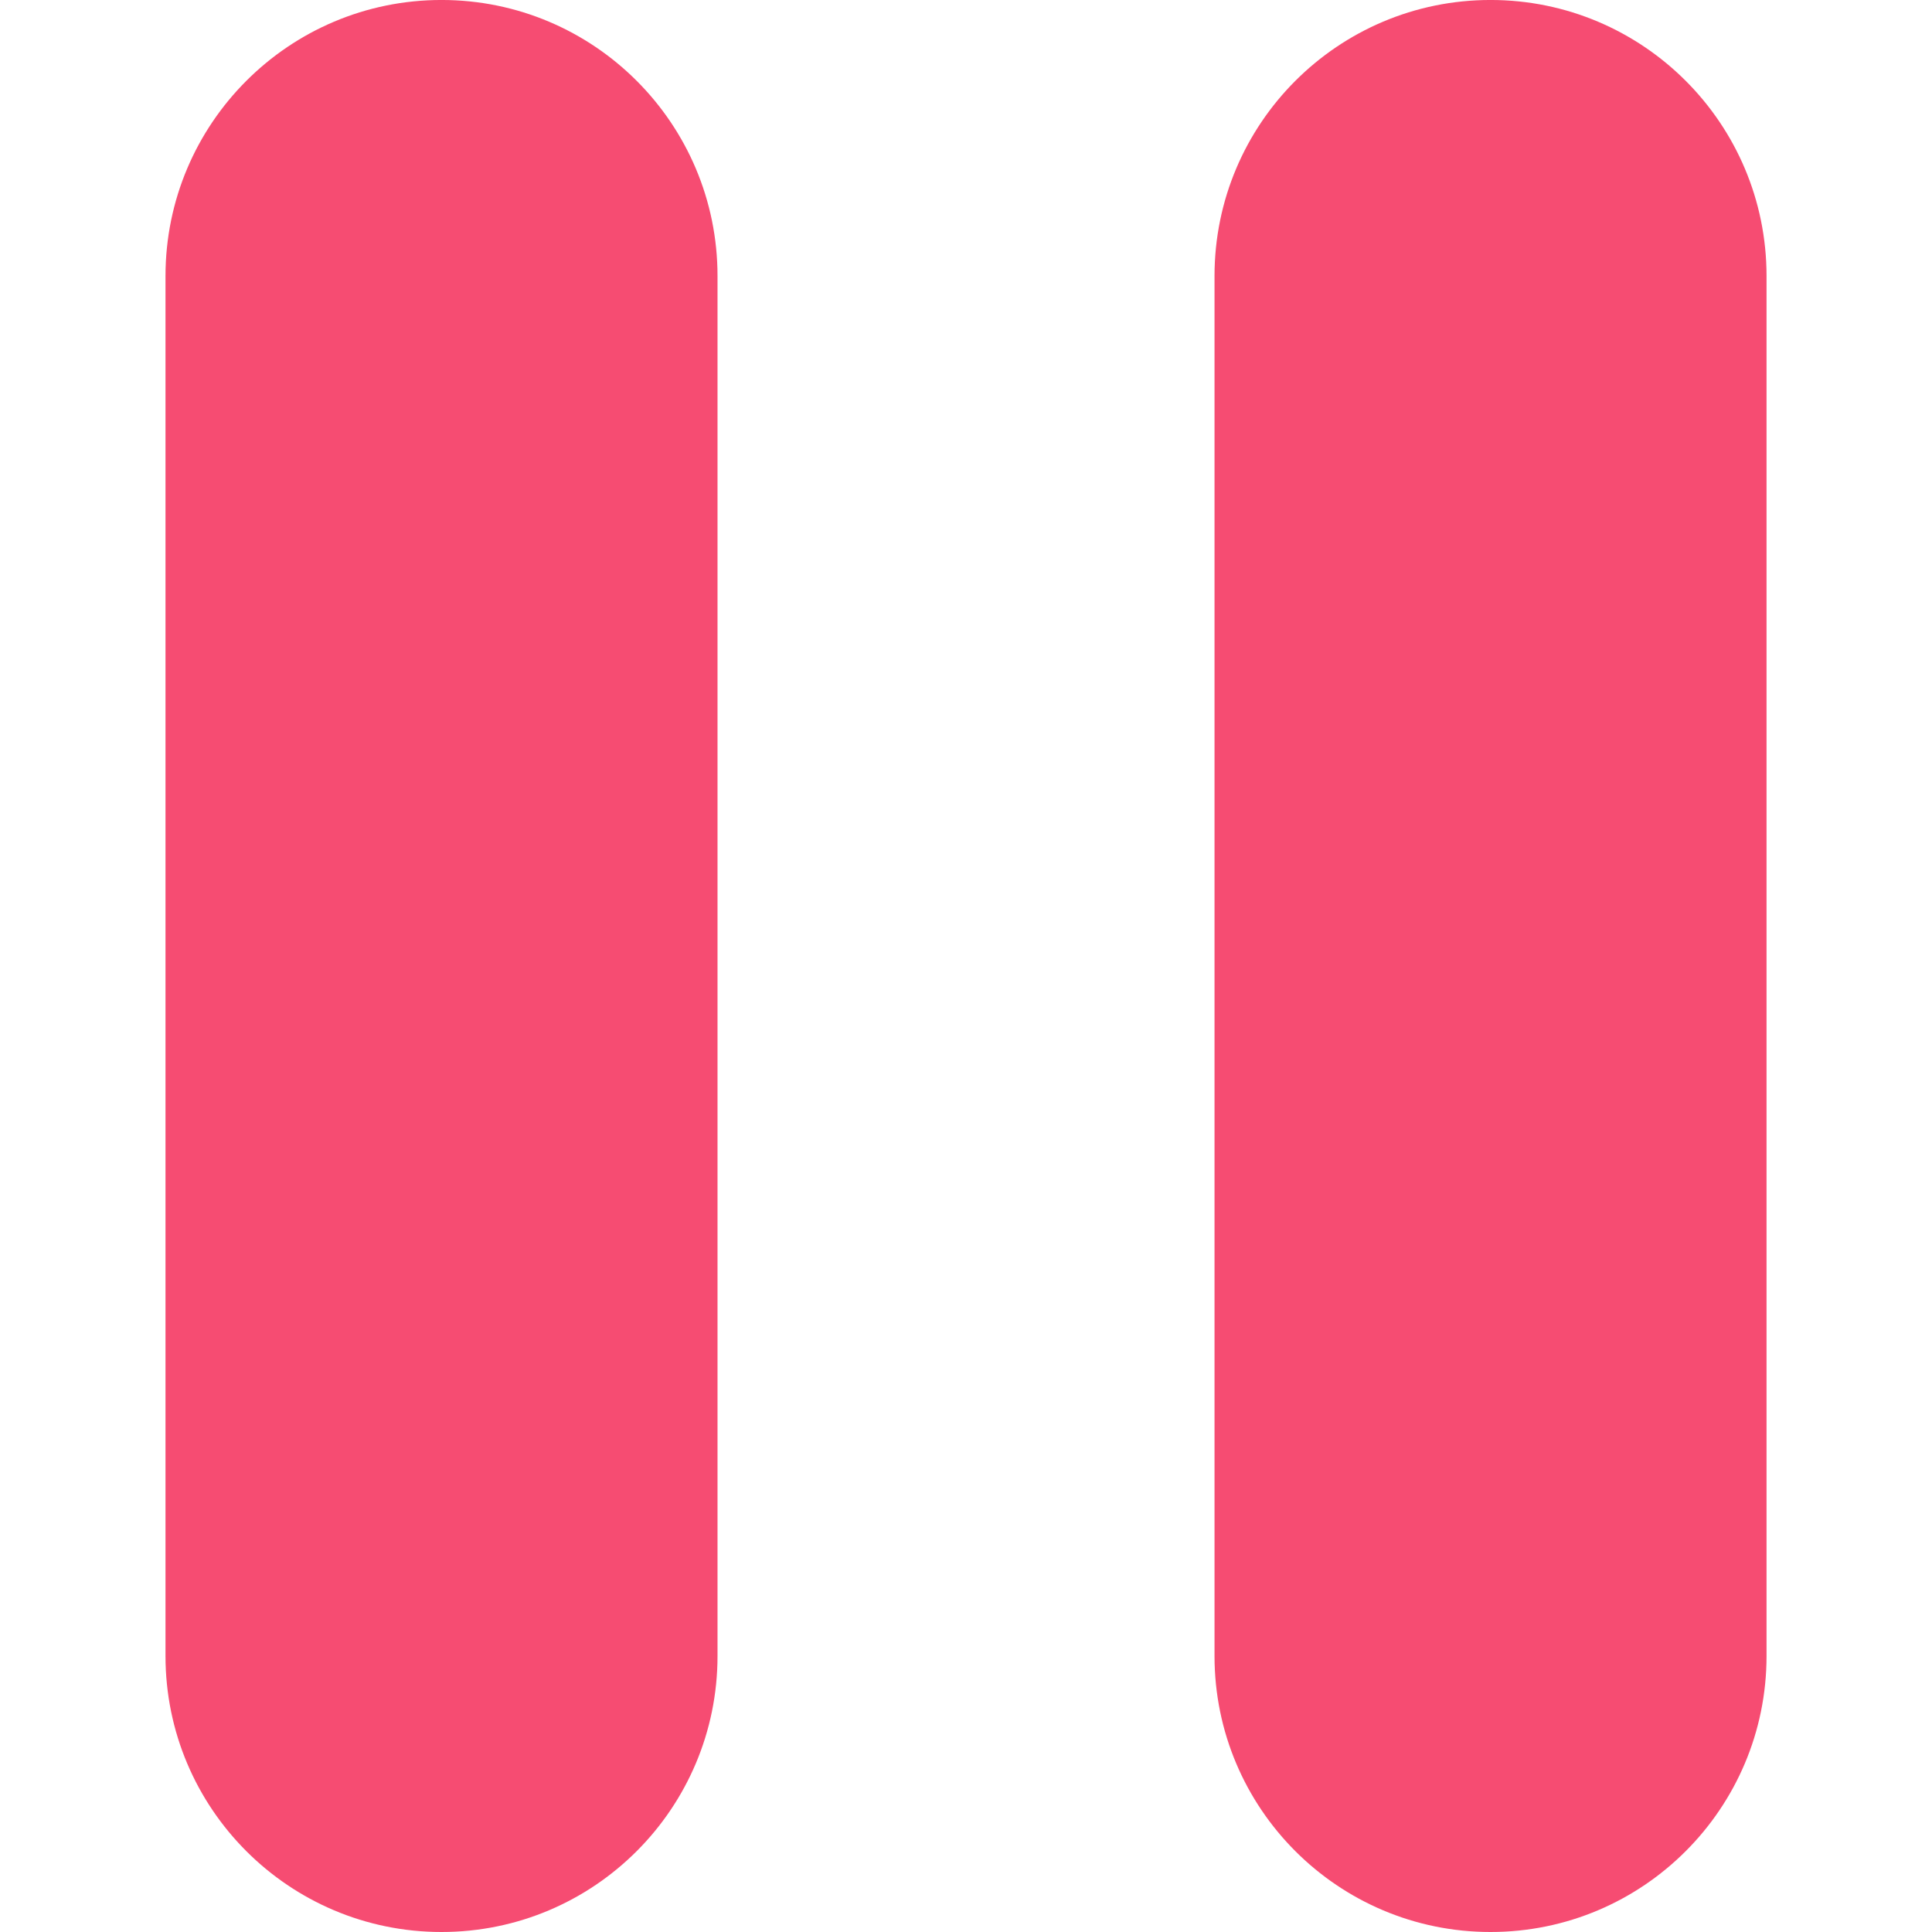
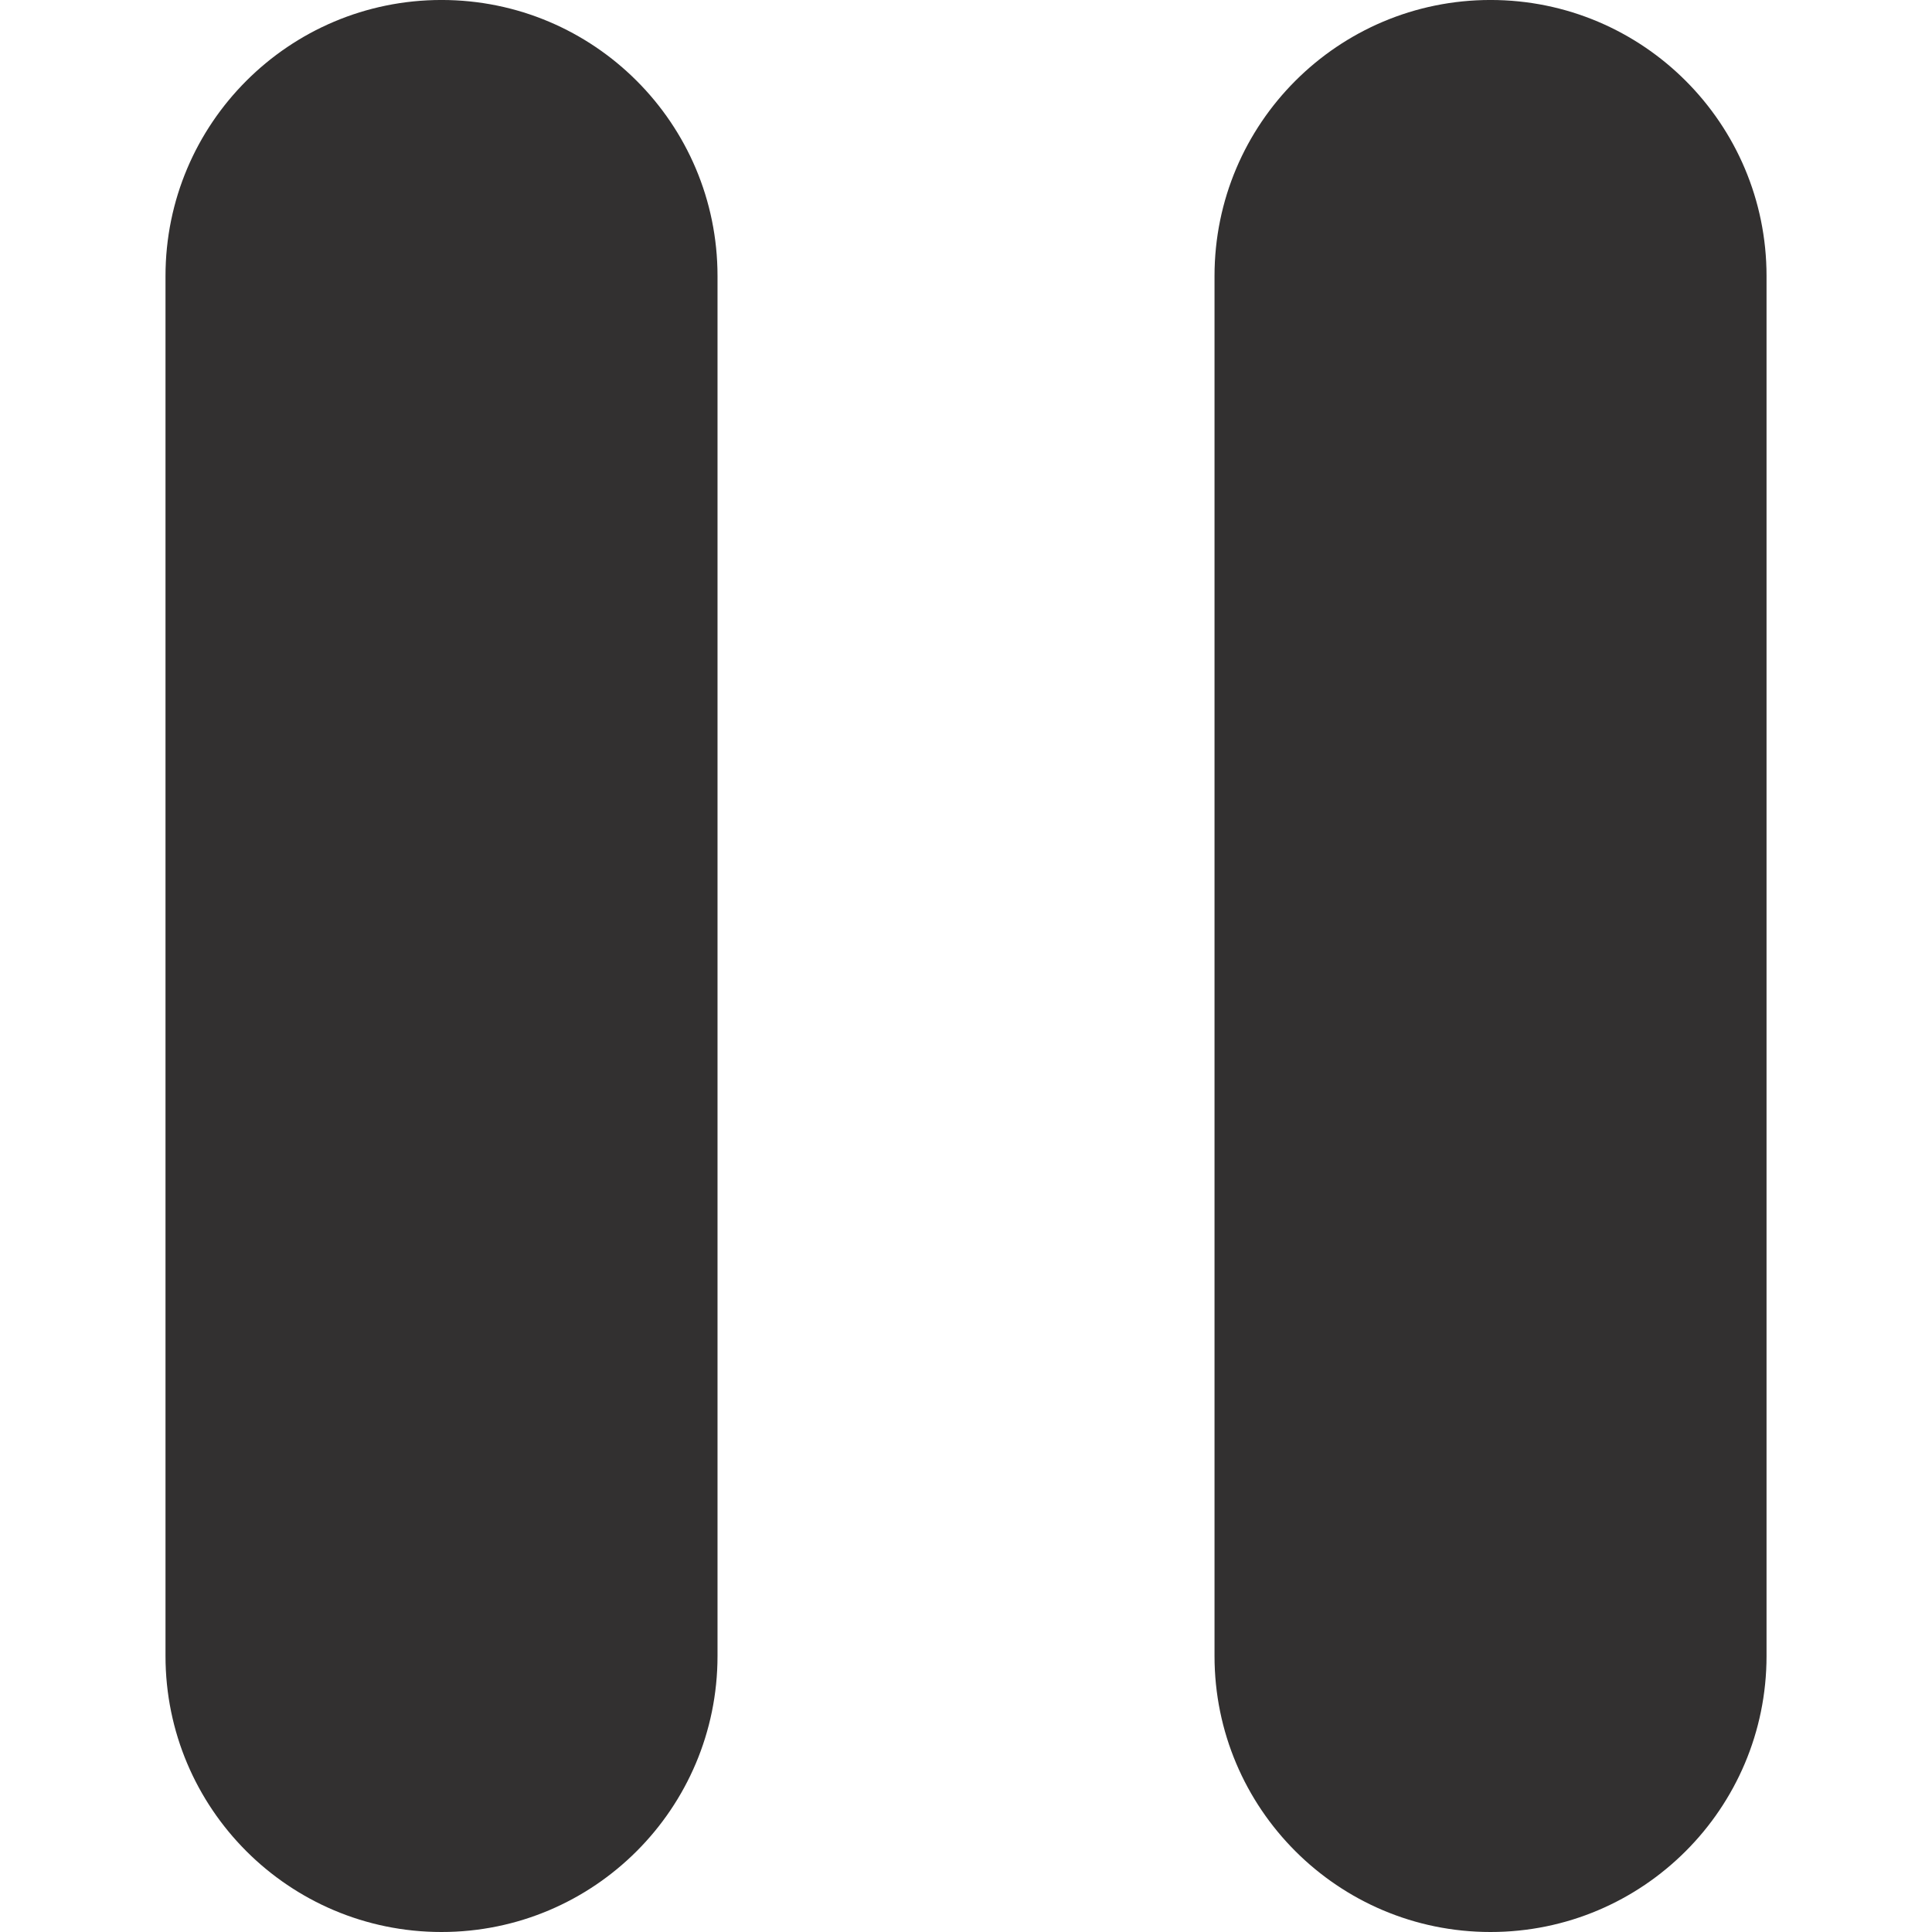
<svg xmlns="http://www.w3.org/2000/svg" id="Layer_1" data-name="Layer 1" viewBox="0 0 512 512">
-   <path d="M395,512a73.14,73.14,0,0,1-73.14-73.14V73.14a73.14,73.14,0,1,1,146.29,0V438.86A73.14,73.14,0,0,1,395,512Z" fill="#F64C72" />
-   <path d="M117,512a73.14,73.14,0,0,1-73.14-73.14V73.14a73.14,73.14,0,1,1,146.29,0V438.86A73.14,73.14,0,0,1,117,512Z" fill="#F64C72" />
+   <path d="M395,512a73.14,73.14,0,0,1-73.14-73.14V73.14a73.14,73.14,0,1,1,146.29,0V438.86A73.14,73.14,0,0,1,395,512Z" fill="#323030" />
+   <path d="M117,512a73.14,73.14,0,0,1-73.14-73.14V73.14a73.14,73.14,0,1,1,146.29,0V438.86A73.14,73.14,0,0,1,117,512Z" fill="#323030" />
</svg>
